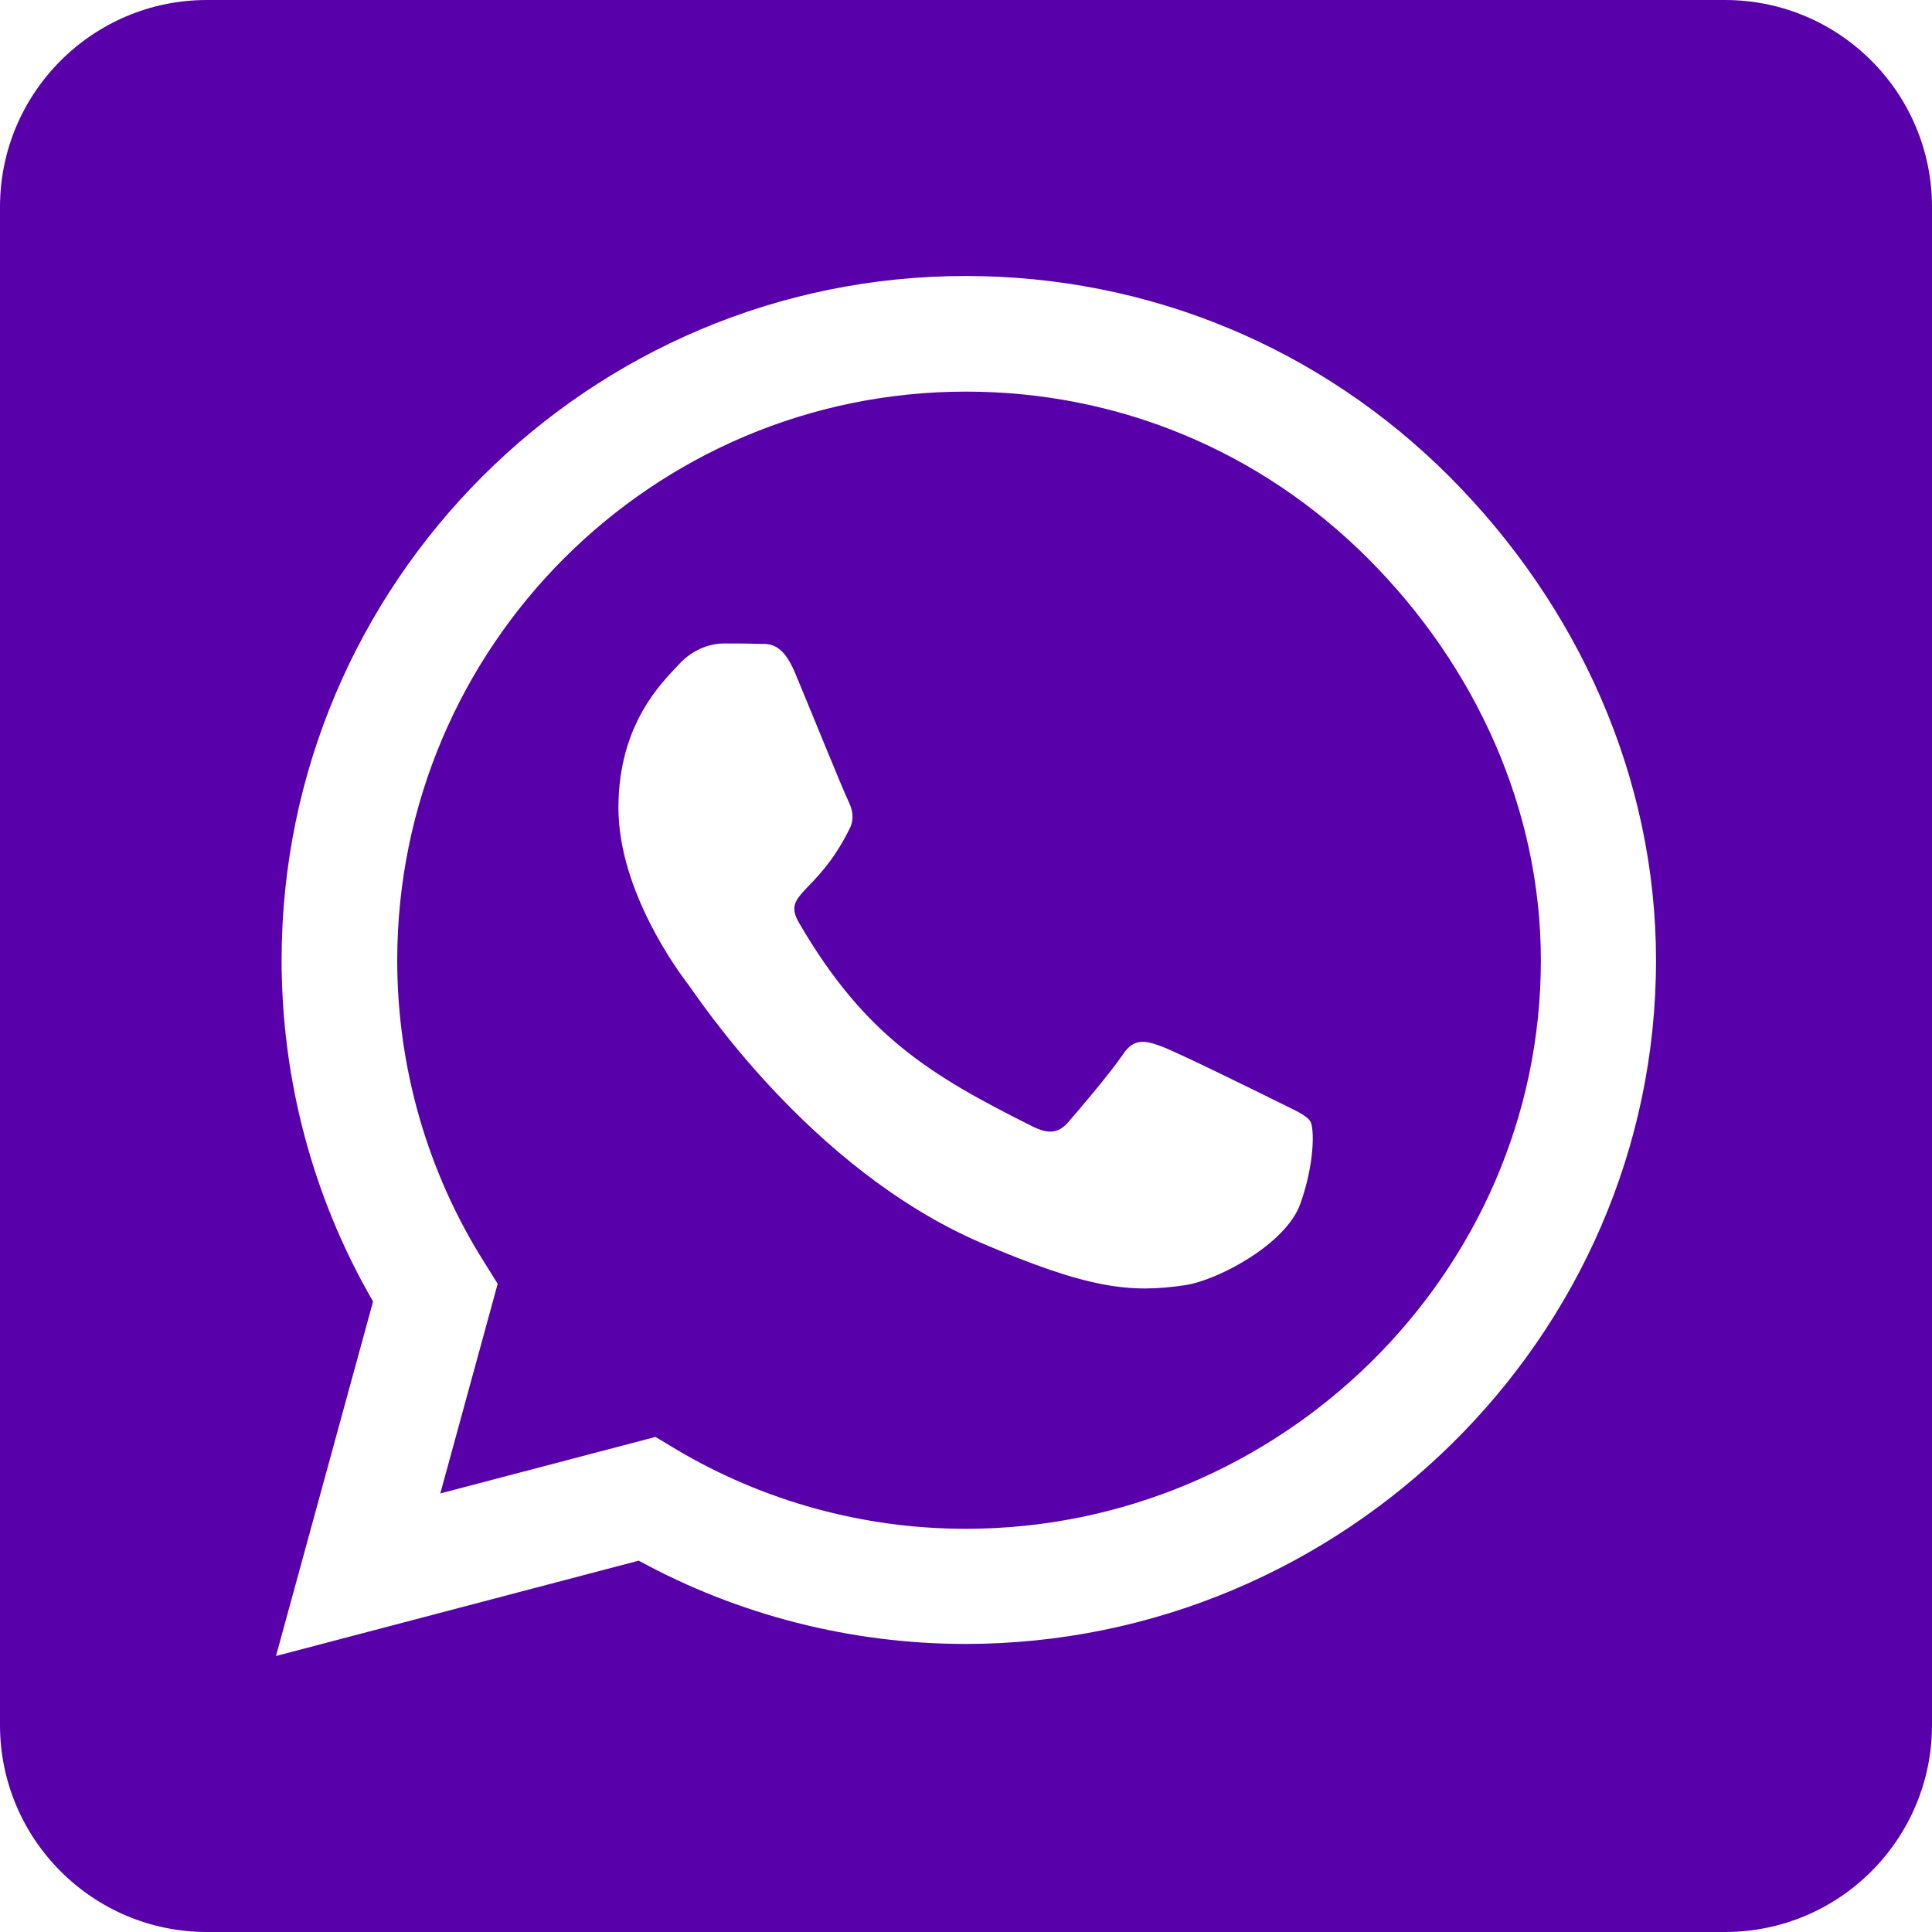
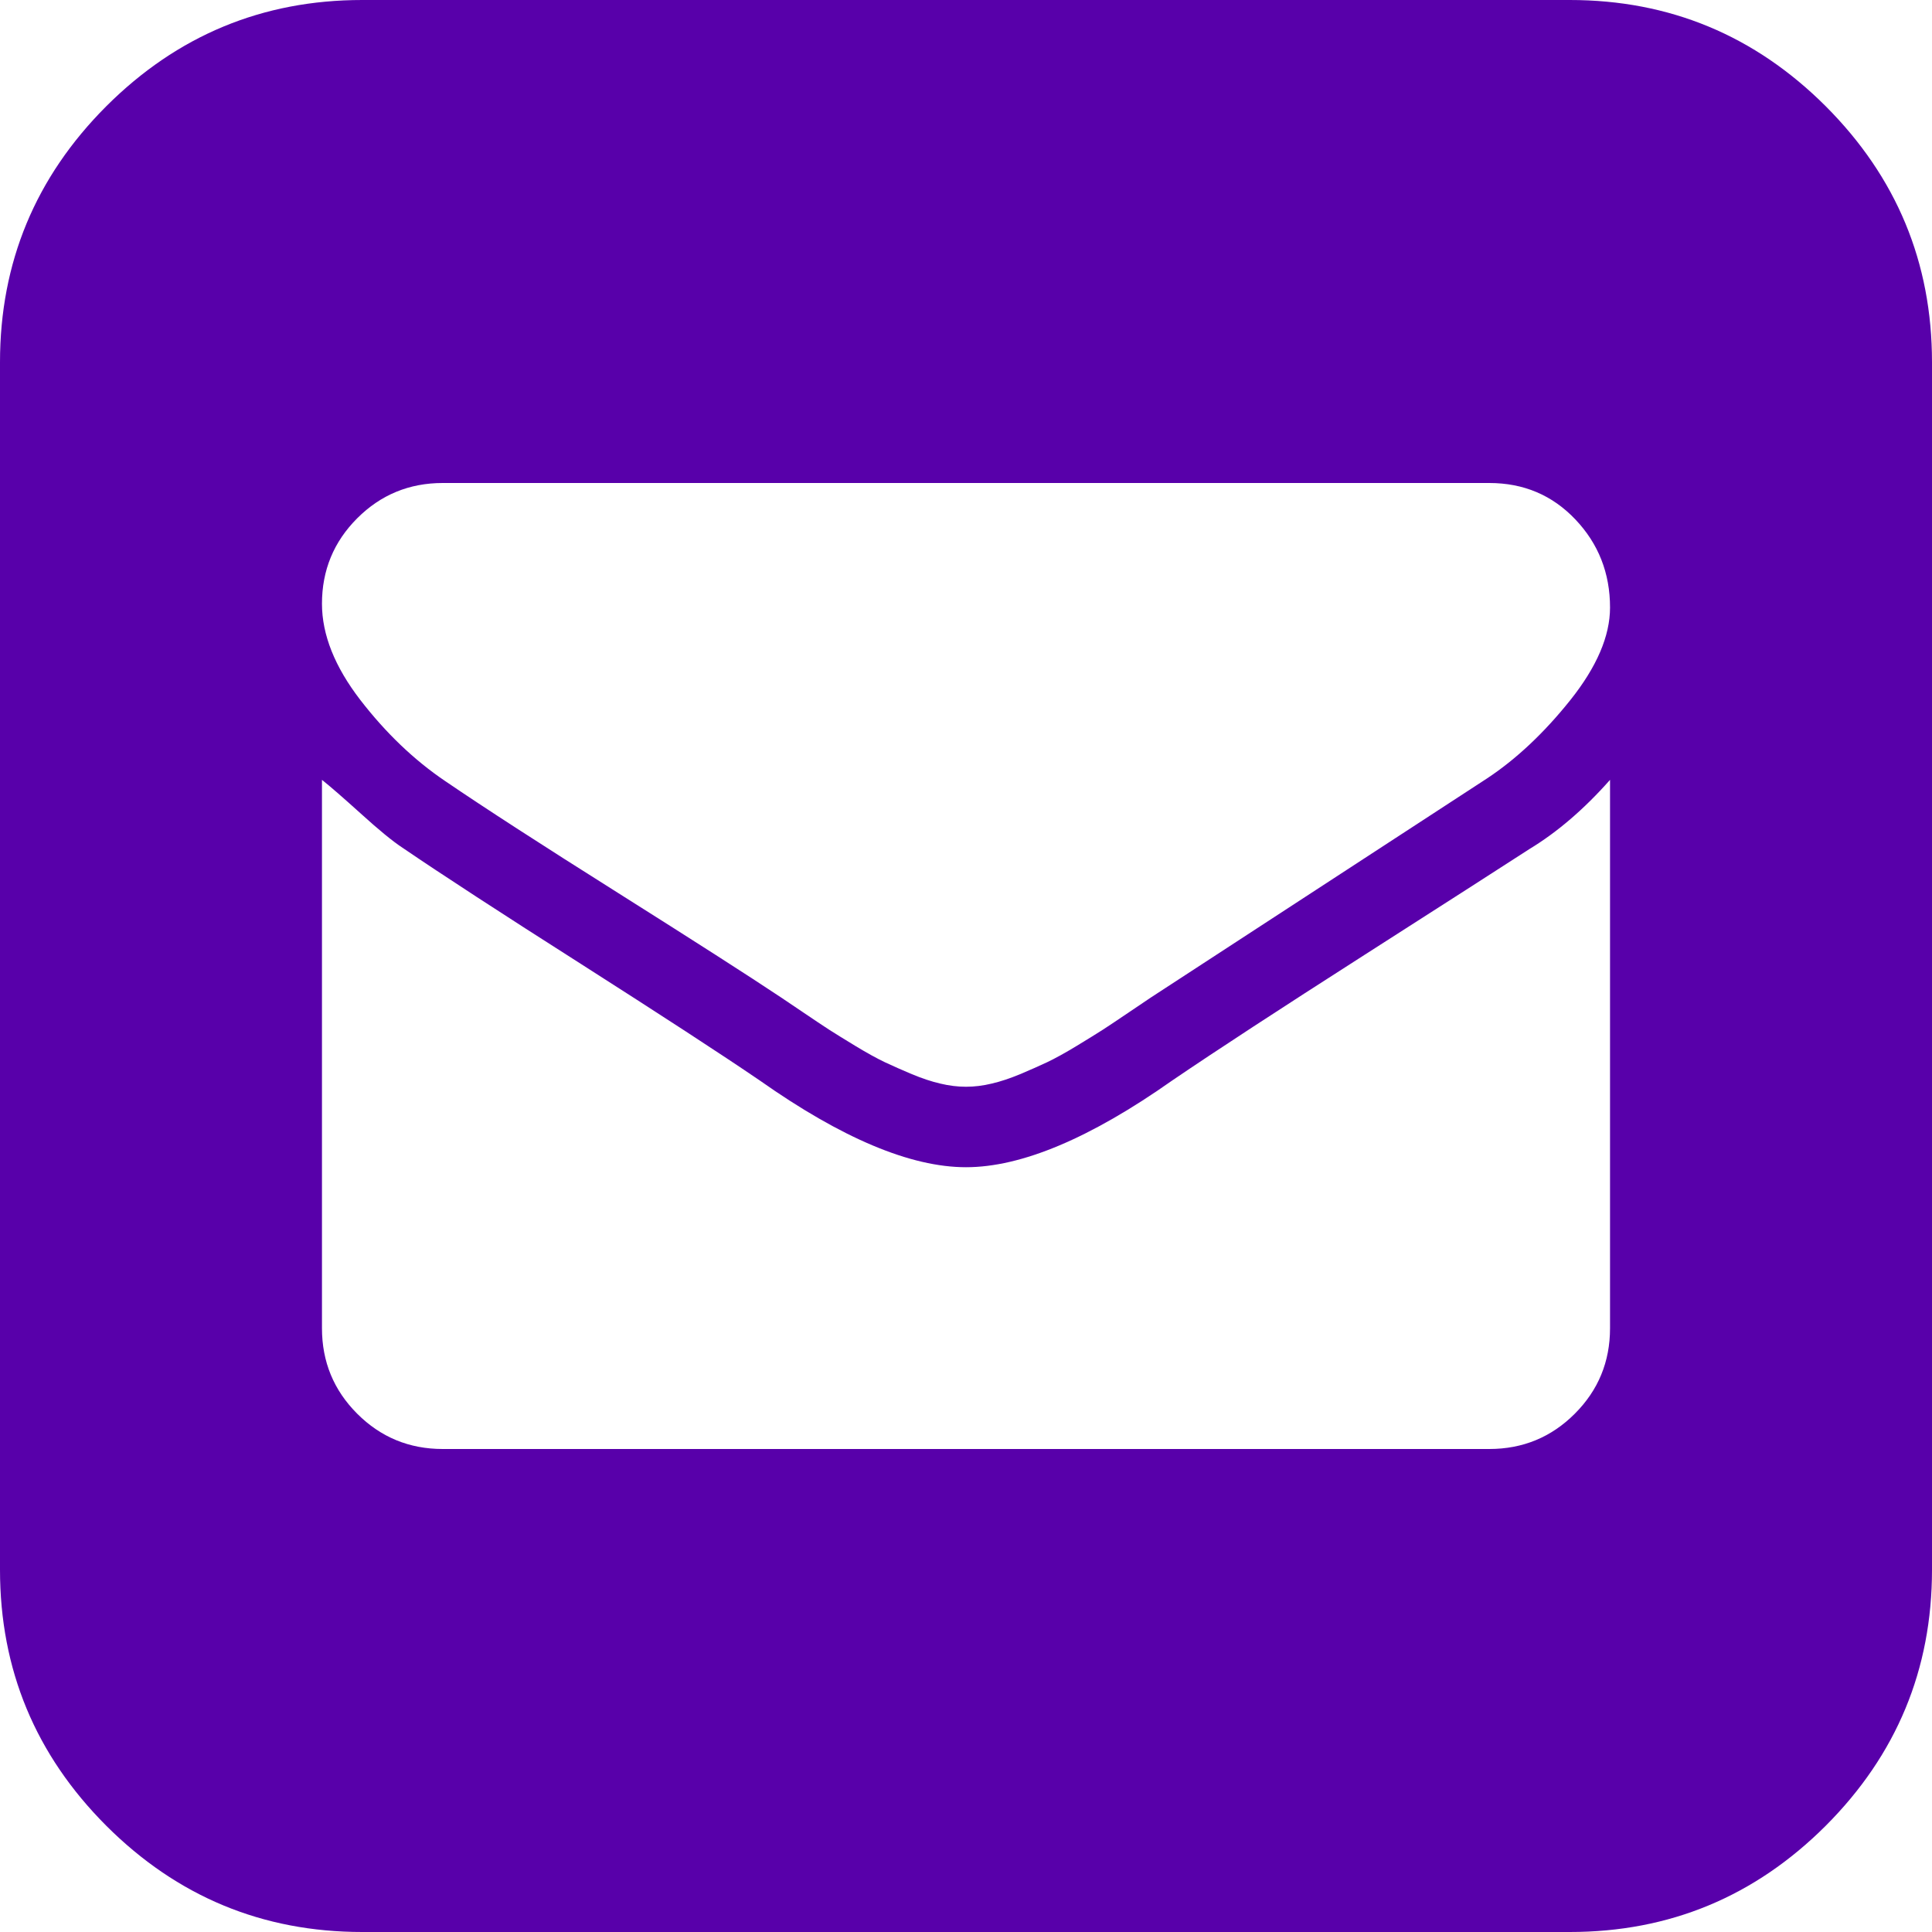
<svg xmlns="http://www.w3.org/2000/svg" version="1.1" width="20px" height="20px">
-   <g transform="matrix(1 0 0 1 -799 -299 )">
-     <path d="M 14.161 5.781  C 13.045 4.665  11.571 4.054  10 4.054  C 6.754 4.054  4.116 6.692  4.112 9.938  C 4.112 11.049  4.424 12.134  5.013 13.067  L 5.152 13.29  L 4.558 15.46  L 6.786 14.875  L 7 15.004  C 7.902 15.54  8.938 15.826  9.996 15.826  L 10 15.826  C 13.241 15.826  15.951 13.188  15.951 9.942  C 15.951 8.371  15.272 6.893  14.161 5.781  Z M 13.567 11.612  C 13.607 11.696  13.607 12.054  13.46 12.464  C 13.312 12.879  12.607 13.254  12.268 13.304  C 11.705 13.388  11.268 13.344  10.147 12.862  C 8.375 12.094  7.214 10.308  7.125 10.192  C 7.036 10.076  6.402 9.232  6.402 8.362  C 6.402 7.491  6.857 7.062  7.022 6.884  C 7.183 6.705  7.375 6.661  7.496 6.661  C 7.612 6.661  7.732 6.661  7.835 6.665  C 7.942 6.67  8.089 6.625  8.232 6.969  C 8.379 7.321  8.732 8.192  8.777 8.281  C 8.821 8.371  8.853 8.473  8.79 8.589  C 8.451 9.268  8.089 9.241  8.272 9.554  C 8.955 10.728  9.638 11.134  10.679 11.656  C 10.857 11.746  10.96 11.732  11.062 11.612  C 11.165 11.496  11.504 11.094  11.621 10.92  C 11.737 10.741  11.857 10.772  12.018 10.83  C 12.179 10.888  13.049 11.317  13.228 11.406  C 13.406 11.496  13.522 11.54  13.567 11.612  Z M 20 2.143  C 20 0.96  19.04 0  17.857 0  L 2.143 0  C 0.96 0  0 0.96  0 2.143  L 0 17.857  C 0 19.04  0.96 20  2.143 20  L 17.857 20  C 19.04 20  20 19.04  20 17.857  L 20 2.143  Z M 17.143 9.942  C 17.143 13.844  13.897 17.018  9.996 17.018  C 8.808 17.018  7.643 16.719  6.612 16.156  L 2.857 17.143  L 3.862 13.473  C 3.241 12.402  2.915 11.183  2.915 9.933  C 2.92 6.031  6.094 2.857  9.996 2.857  C 11.888 2.857  13.665 3.594  15.004 4.933  C 16.339 6.272  17.143 8.049  17.143 9.942  Z " fill-rule="nonzero" fill="#5800aa" stroke="none" transform="matrix(1 0 0 1 799 299 )" />
+   <g transform="matrix(1 0 0 1 -799 -331 )">
+     <path d="M 3.75 0  L 16.25 0  C 17.283 0  18.166 0.367  18.9 1.1  C 19.633 1.834  20 2.717  20 3.75  L 20 16.25  C 20 17.283  19.633 18.166  18.9 18.9  C 18.166 19.633  17.283 20  16.25 20  L 3.75 20  C 2.717 20  1.834 19.633  1.1 18.9  C 0.367 18.166  0 17.283  0 16.25  L 0 3.75  C 0 2.717  0.367 1.834  1.1 1.1  C 1.834 0.367  2.717 0  3.75 0  Z M 16.302 14.635  C 16.545 14.392  16.667 14.097  16.667 13.75  L 16.667 8.073  C 16.398 8.377  16.12 8.615  15.833 8.789  C 15.538 8.98  14.963 9.349  14.108 9.896  C 13.253 10.443  12.595 10.872  12.135 11.185  C 11.285 11.784  10.573 12.083  10 12.083  C 9.427 12.083  8.715 11.784  7.865 11.185  C 7.457 10.907  6.84 10.506  6.016 9.98  C 5.191 9.455  4.575 9.054  4.167 8.776  C 4.062 8.707  3.919 8.589  3.737 8.424  C 3.555 8.26  3.42 8.142  3.333 8.073  L 3.333 13.75  C 3.333 14.097  3.455 14.392  3.698 14.635  C 3.941 14.878  4.236 15  4.583 15  L 15.417 15  C 15.764 15  16.059 14.878  16.302 14.635  Z M 16.257 7.246  C 16.53 6.903  16.667 6.584  16.667 6.289  C 16.667 5.933  16.547 5.629  16.309 5.378  C 16.07 5.126  15.773 5  15.417 5  L 4.583 5  C 4.236 5  3.941 5.122  3.698 5.365  C 3.455 5.608  3.333 5.903  3.333 6.25  C 3.333 6.571  3.466 6.903  3.73 7.246  C 3.995 7.589  4.288 7.869  4.609 8.086  C 5.017 8.364  5.614 8.75  6.4 9.245  C 7.185 9.74  7.747 10.1  8.086 10.326  C 8.112 10.343  8.186 10.393  8.307 10.475  C 8.429 10.558  8.52 10.618  8.581 10.658  C 8.641 10.697  8.733 10.753  8.854 10.827  C 8.976 10.901  9.078 10.957  9.16 10.996  C 9.243 11.035  9.336 11.076  9.44 11.12  C 9.544 11.163  9.642 11.196  9.733 11.217  C 9.824 11.239  9.913 11.25  10 11.25  C 10.087 11.25  10.176 11.239  10.267 11.217  C 10.358 11.196  10.456 11.163  10.56 11.12  C 10.664 11.076  10.757 11.035  10.84 10.996  C 10.922 10.957  11.024 10.901  11.146 10.827  C 11.267 10.753  11.359 10.697  11.419 10.658  C 11.48 10.618  11.571 10.558  11.693 10.475  C 11.814 10.393  11.888 10.343  11.914 10.326  L 15.391 8.06  C 15.694 7.86  15.983 7.589  16.257 7.246  Z " fill-rule="nonzero" fill="#5800aa" stroke="none" transform="matrix(1 0 0 1 799 331 )" />
  </g>
</svg>
